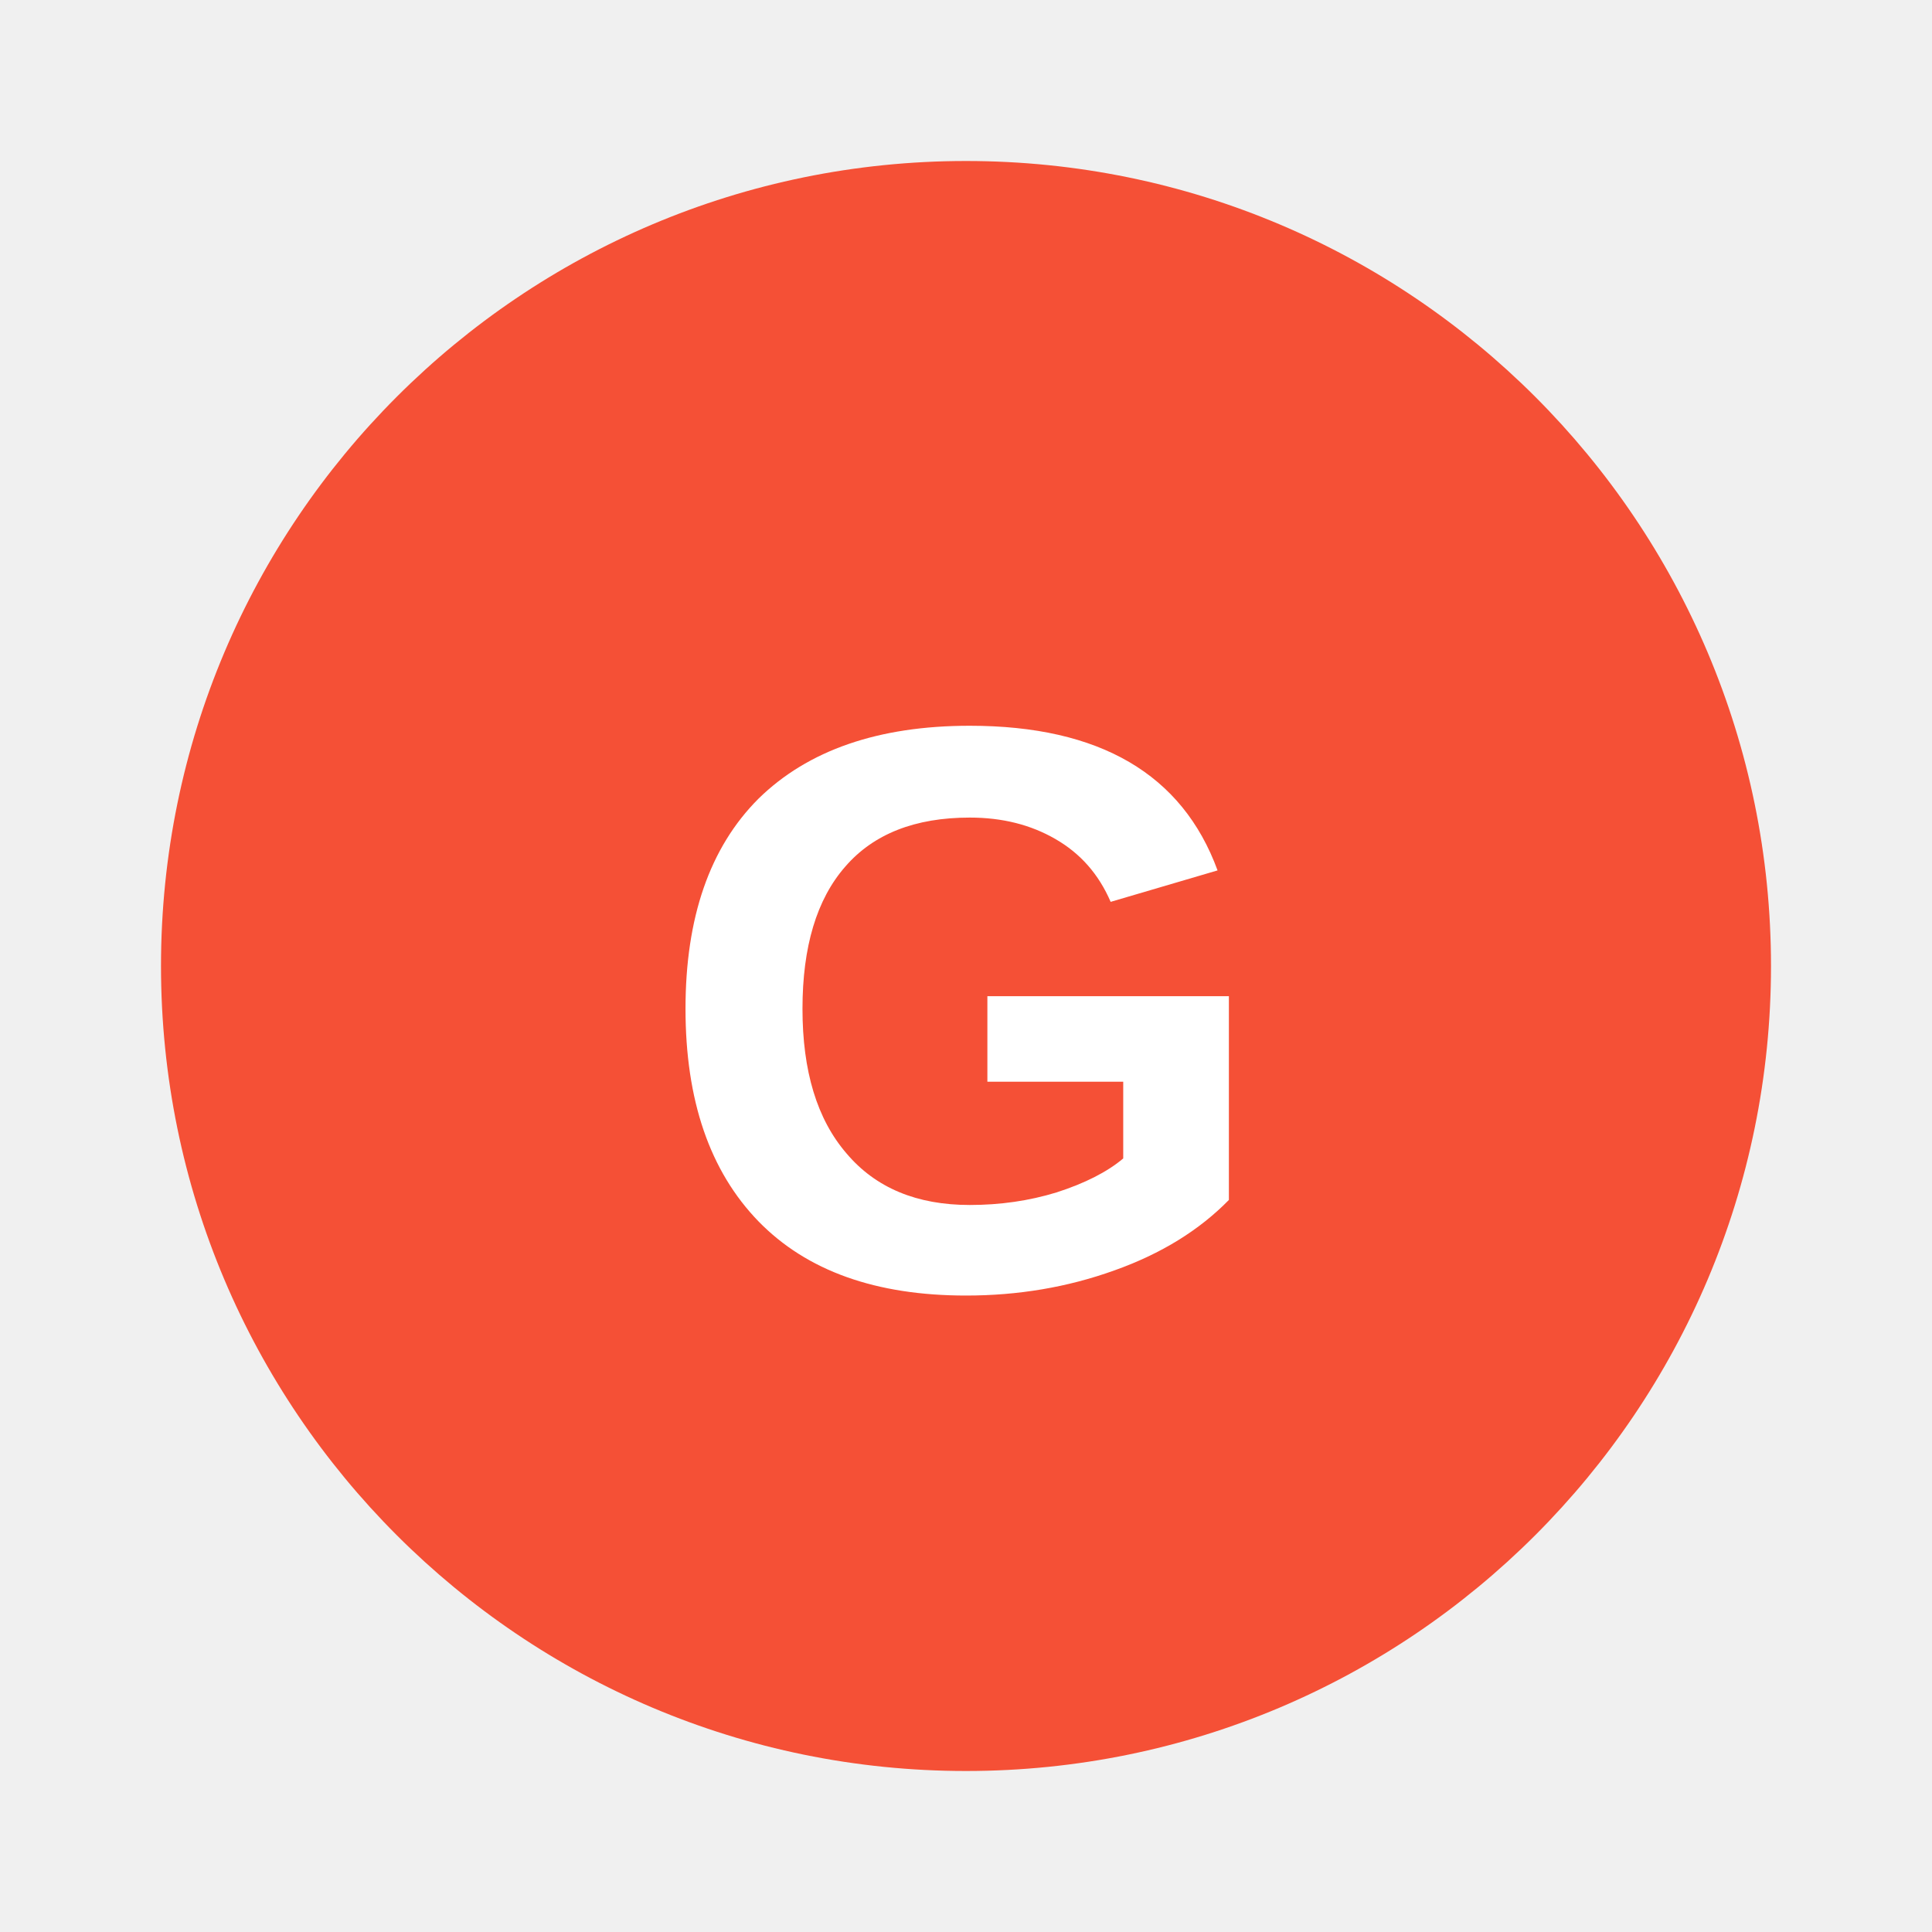
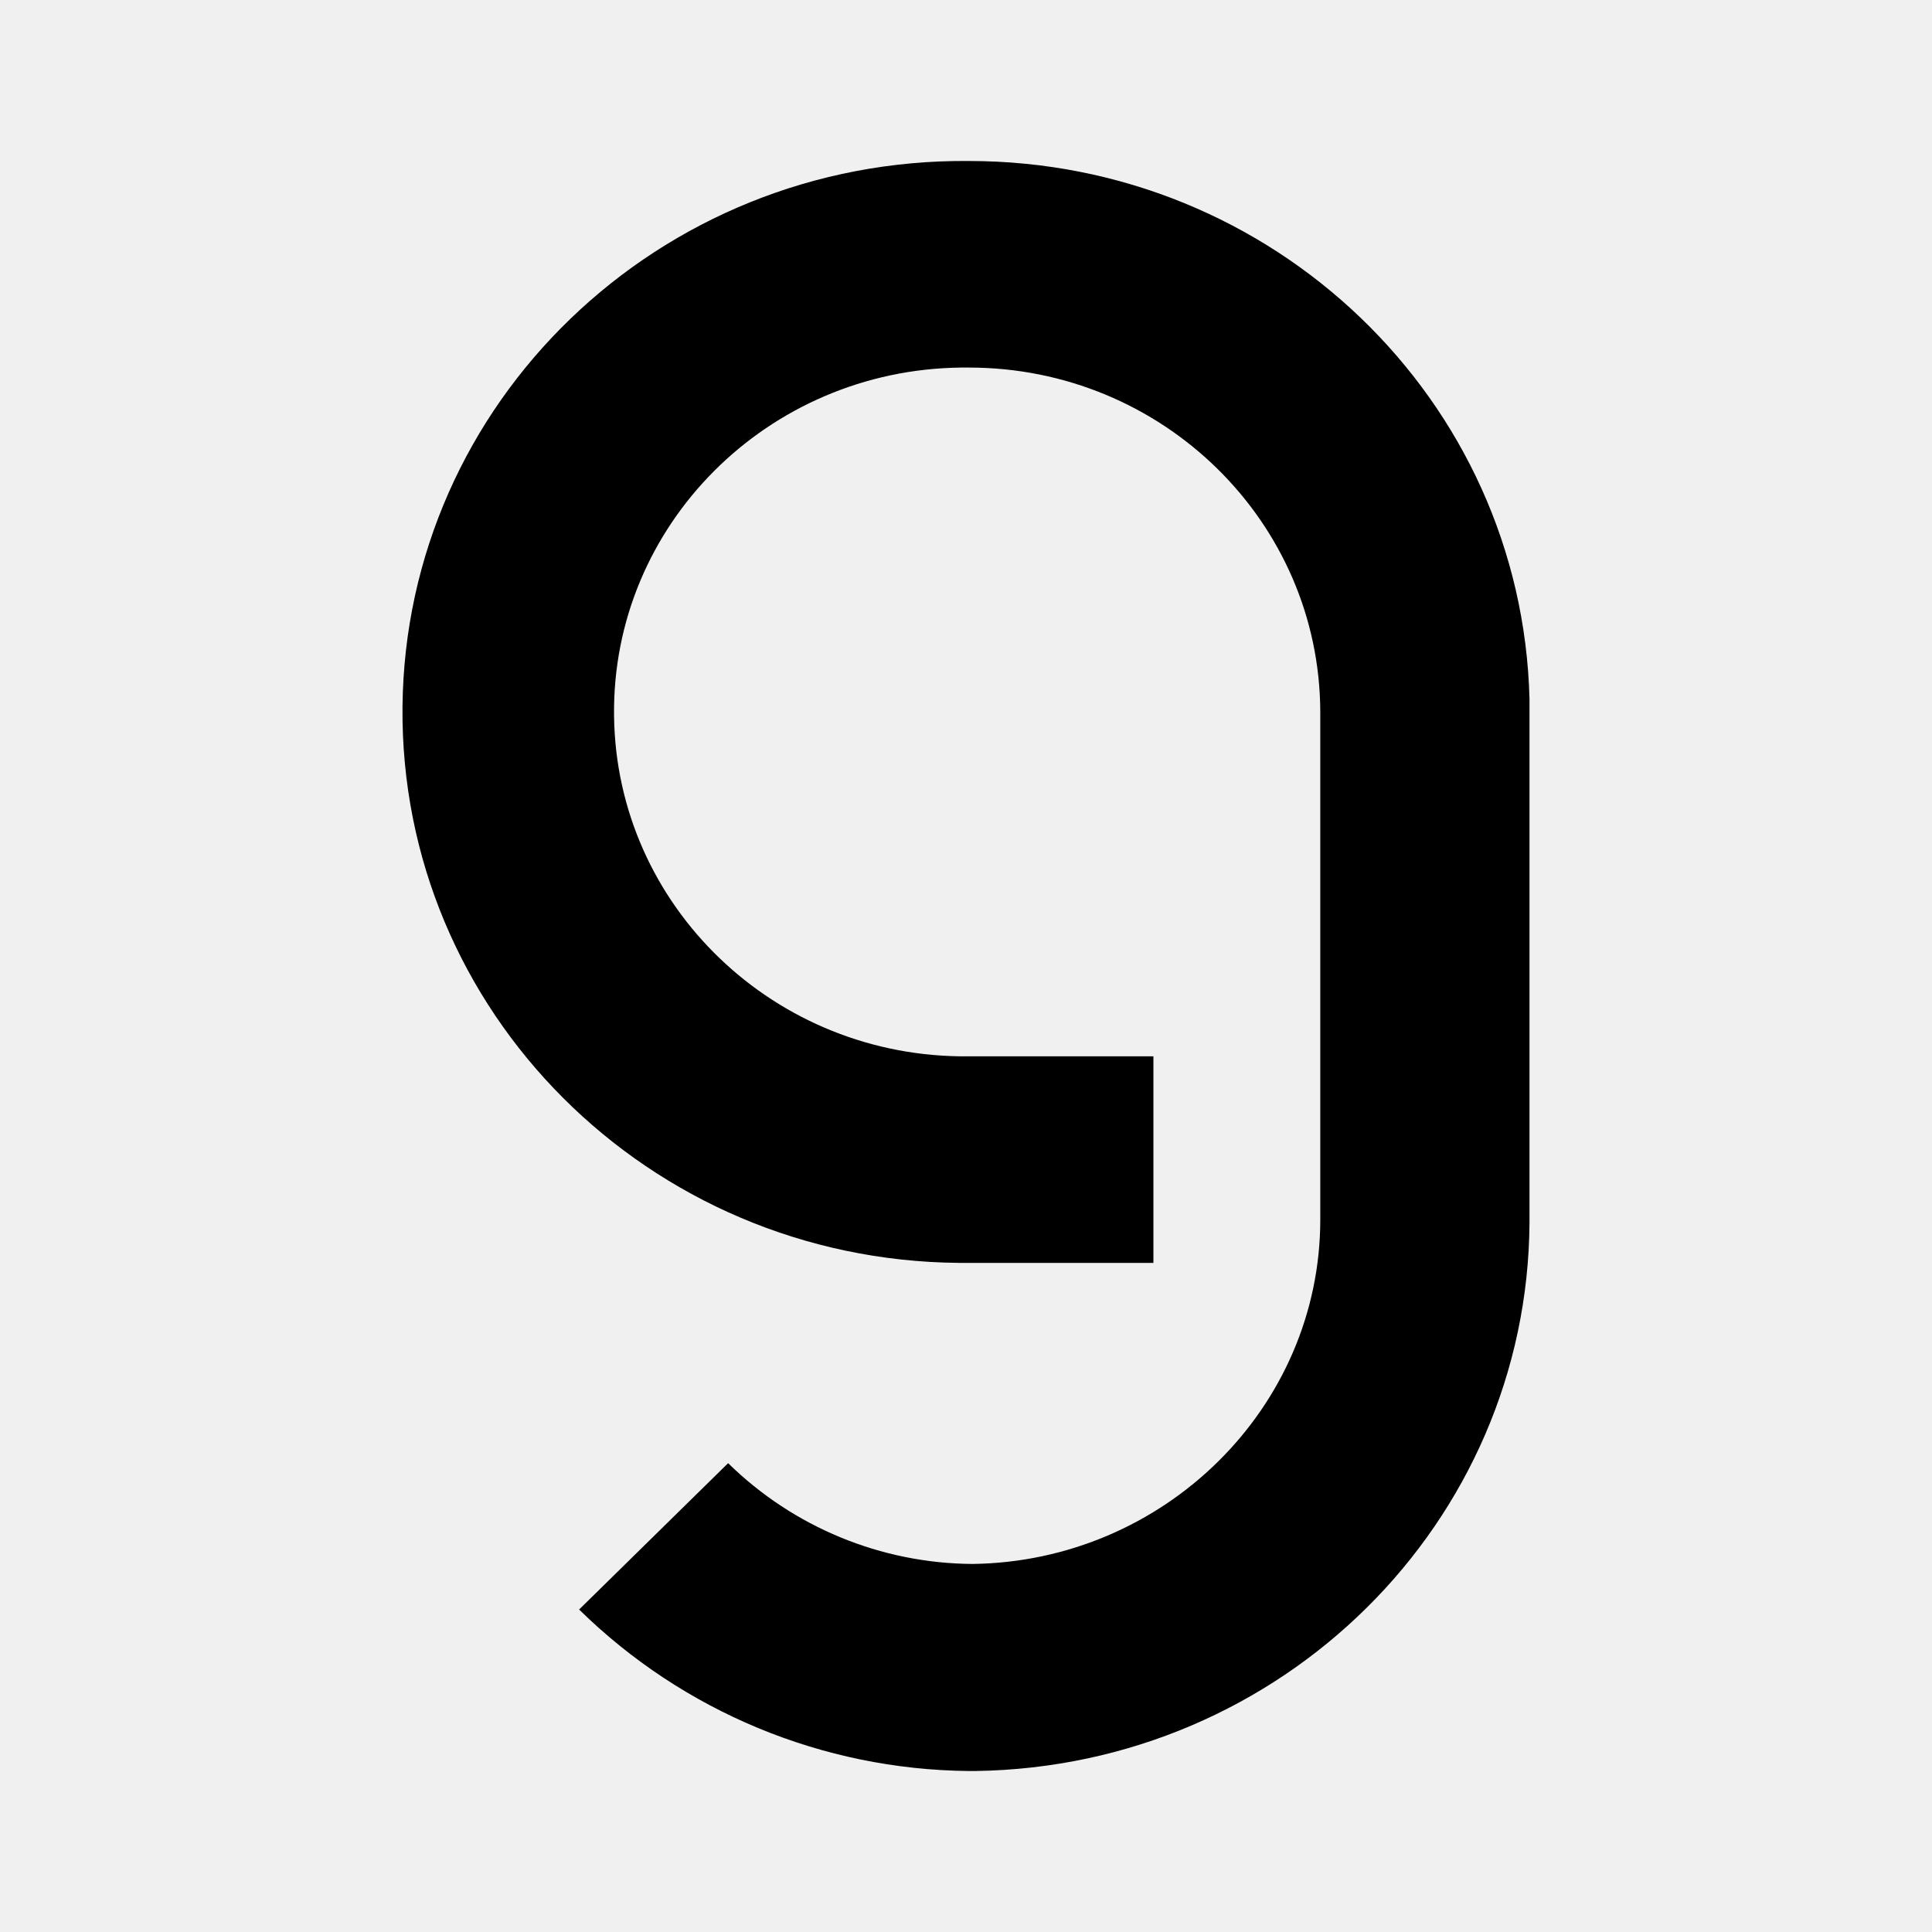
- <svg xmlns="http://www.w3.org/2000/svg" viewBox="0 0 24 24" fill="none" stroke="currentColor" stroke-width="2" stroke-linecap="round" stroke-linejoin="round">
-   <circle cx="12" cy="12" r="10" fill="#F55036" stroke="none" />
-   <text x="12" y="16" text-anchor="middle" fill="white" font-family="Arial, sans-serif" font-size="10" font-weight="bold" stroke="none">G</text>
+ <svg xmlns="http://www.w3.org/2000/svg" fill="currentColor" fill-rule="evenodd" height="1em" style="flex:none;line-height:1" viewBox="0 0 24 24" width="1em">
+   <path d="M12.036 2c-3.853-.035-7 3-7.036 6.781-.035 3.782 3.055 6.872 6.908 6.907h2.42v-2.566h-2.292c-2.407.028-4.38-1.866-4.408-4.23-.029-2.362 1.901-4.298 4.308-4.326h.1c2.407 0 4.358 1.915 4.365 4.278v6.305c0 2.342-1.944 4.25-4.323 4.279a4.375 4.375 0 01-3.033-1.252l-1.851 1.818A7 7 0 0012.029 22h.092c3.803-.056 6.858-3.083 6.879-6.816v-6.5C18.907 4.963 15.817 2 12.036 2z" />
</svg>
